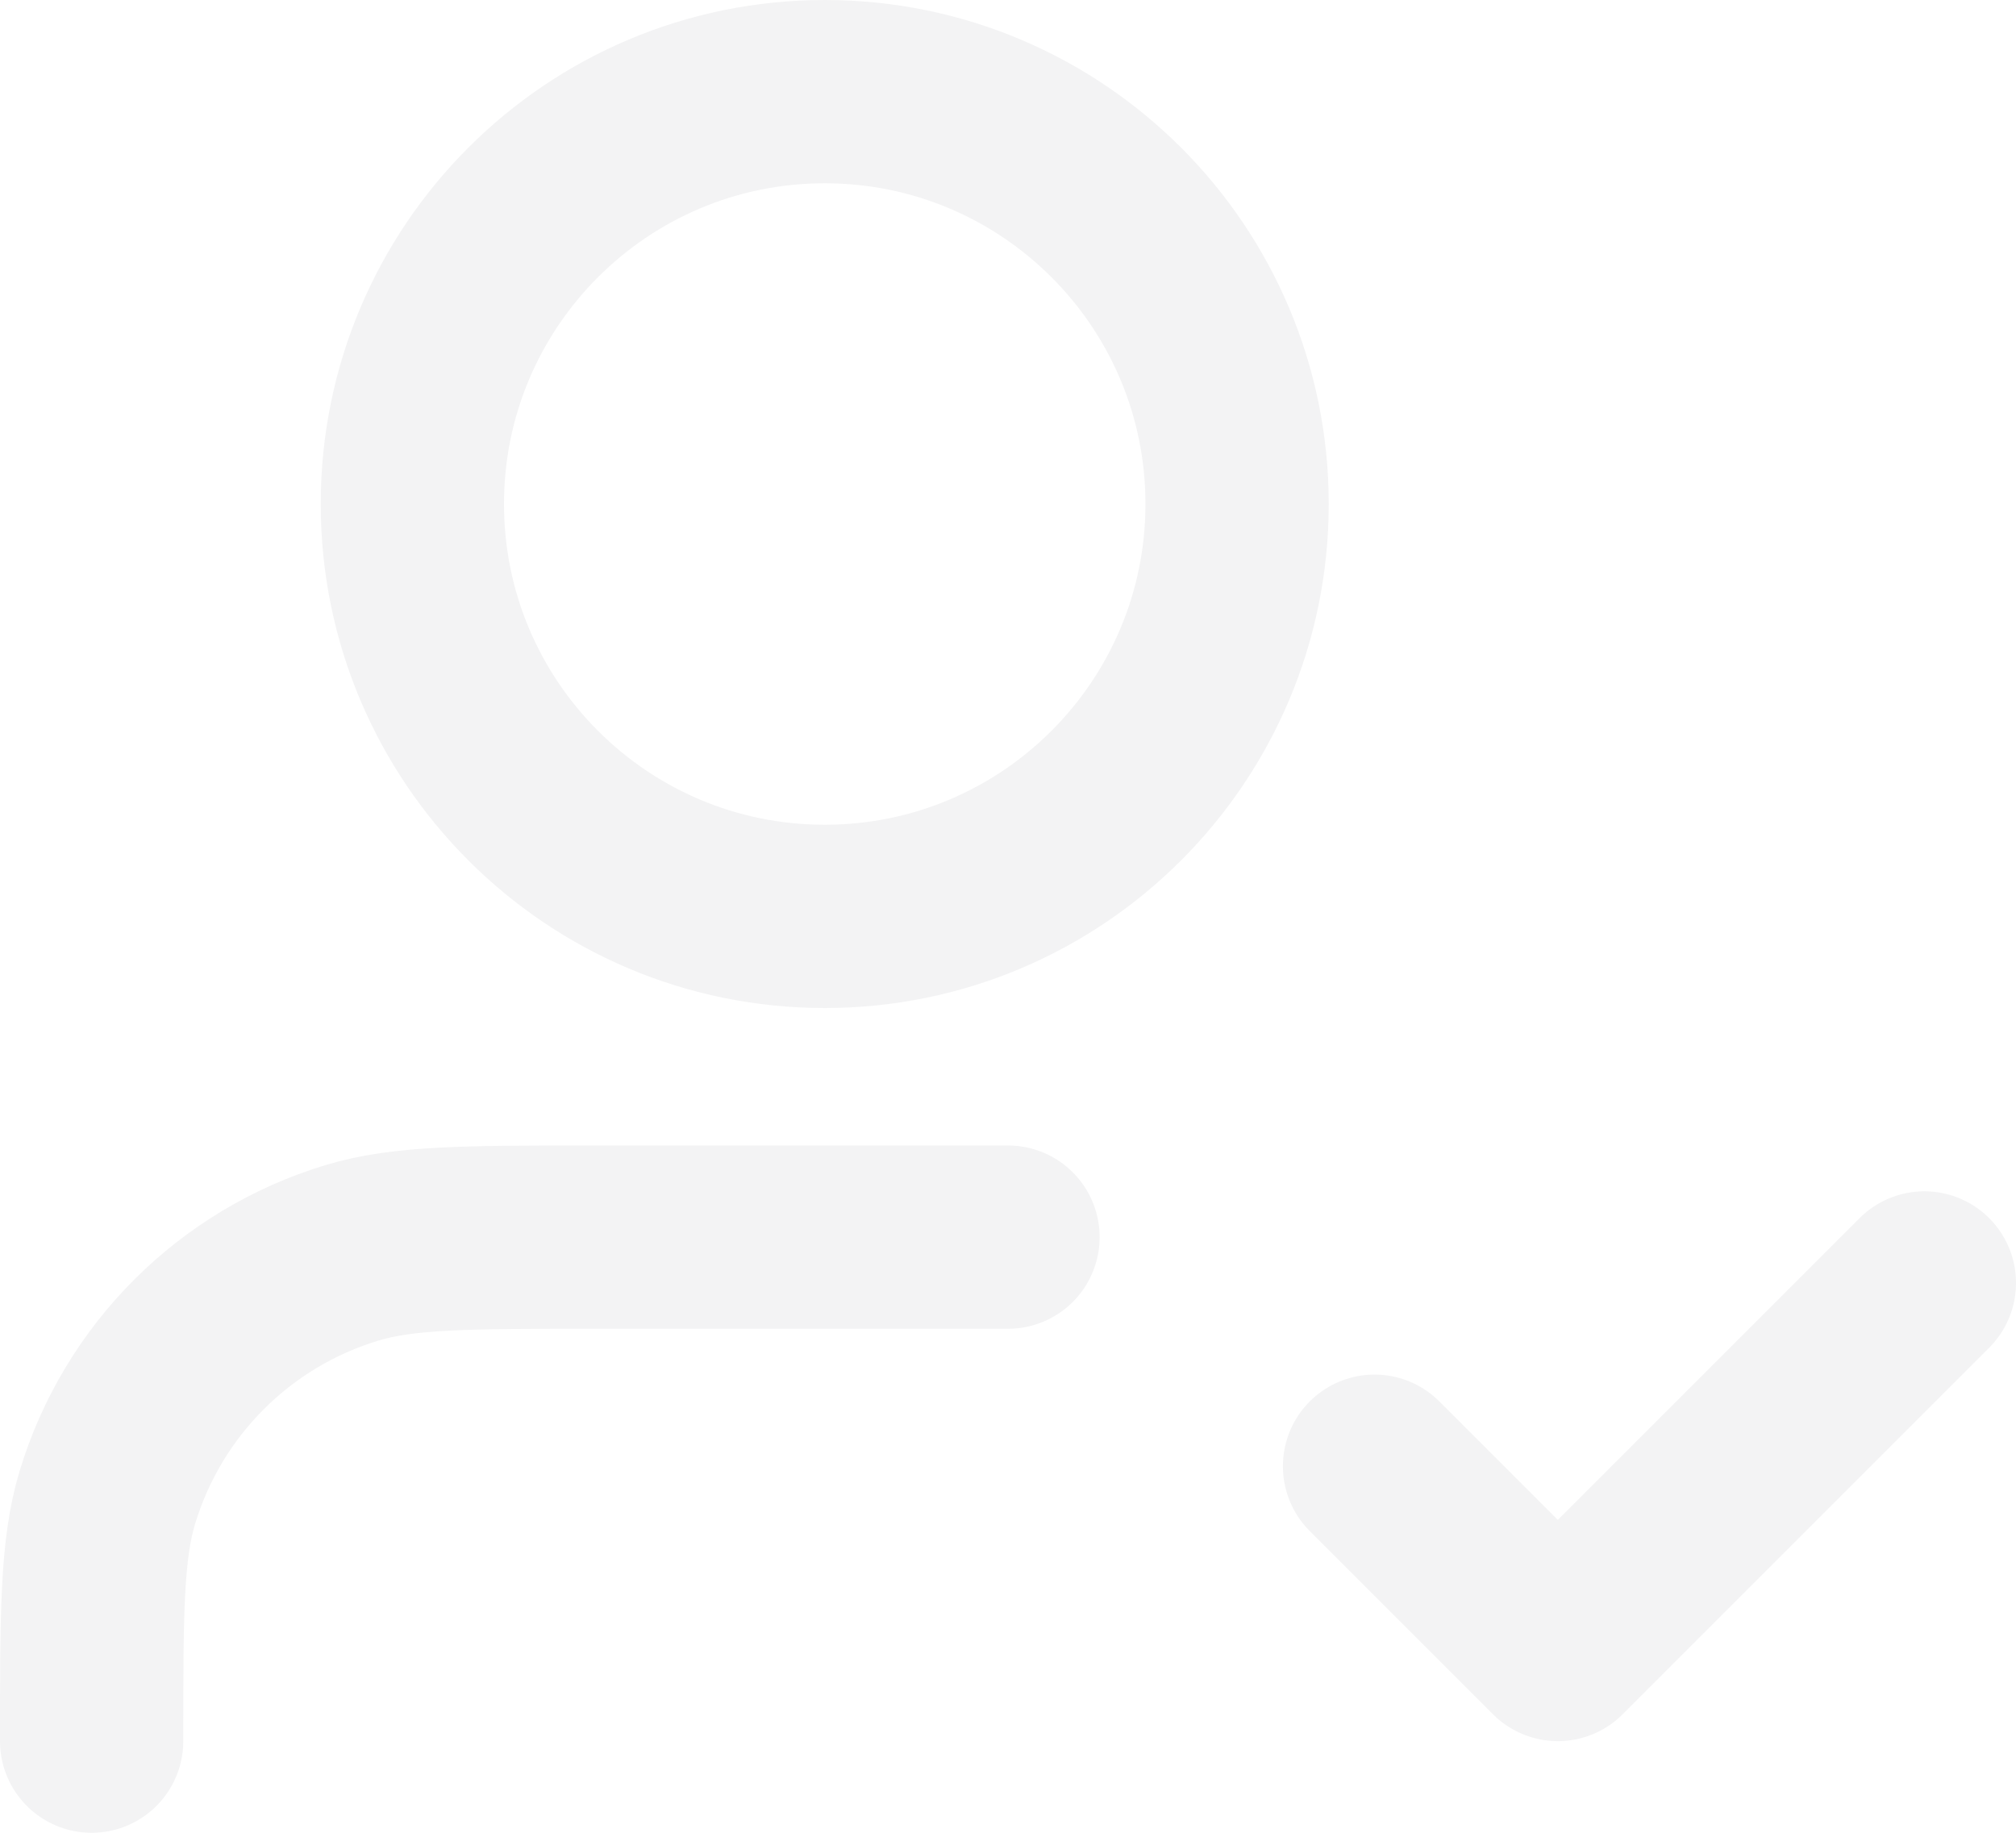
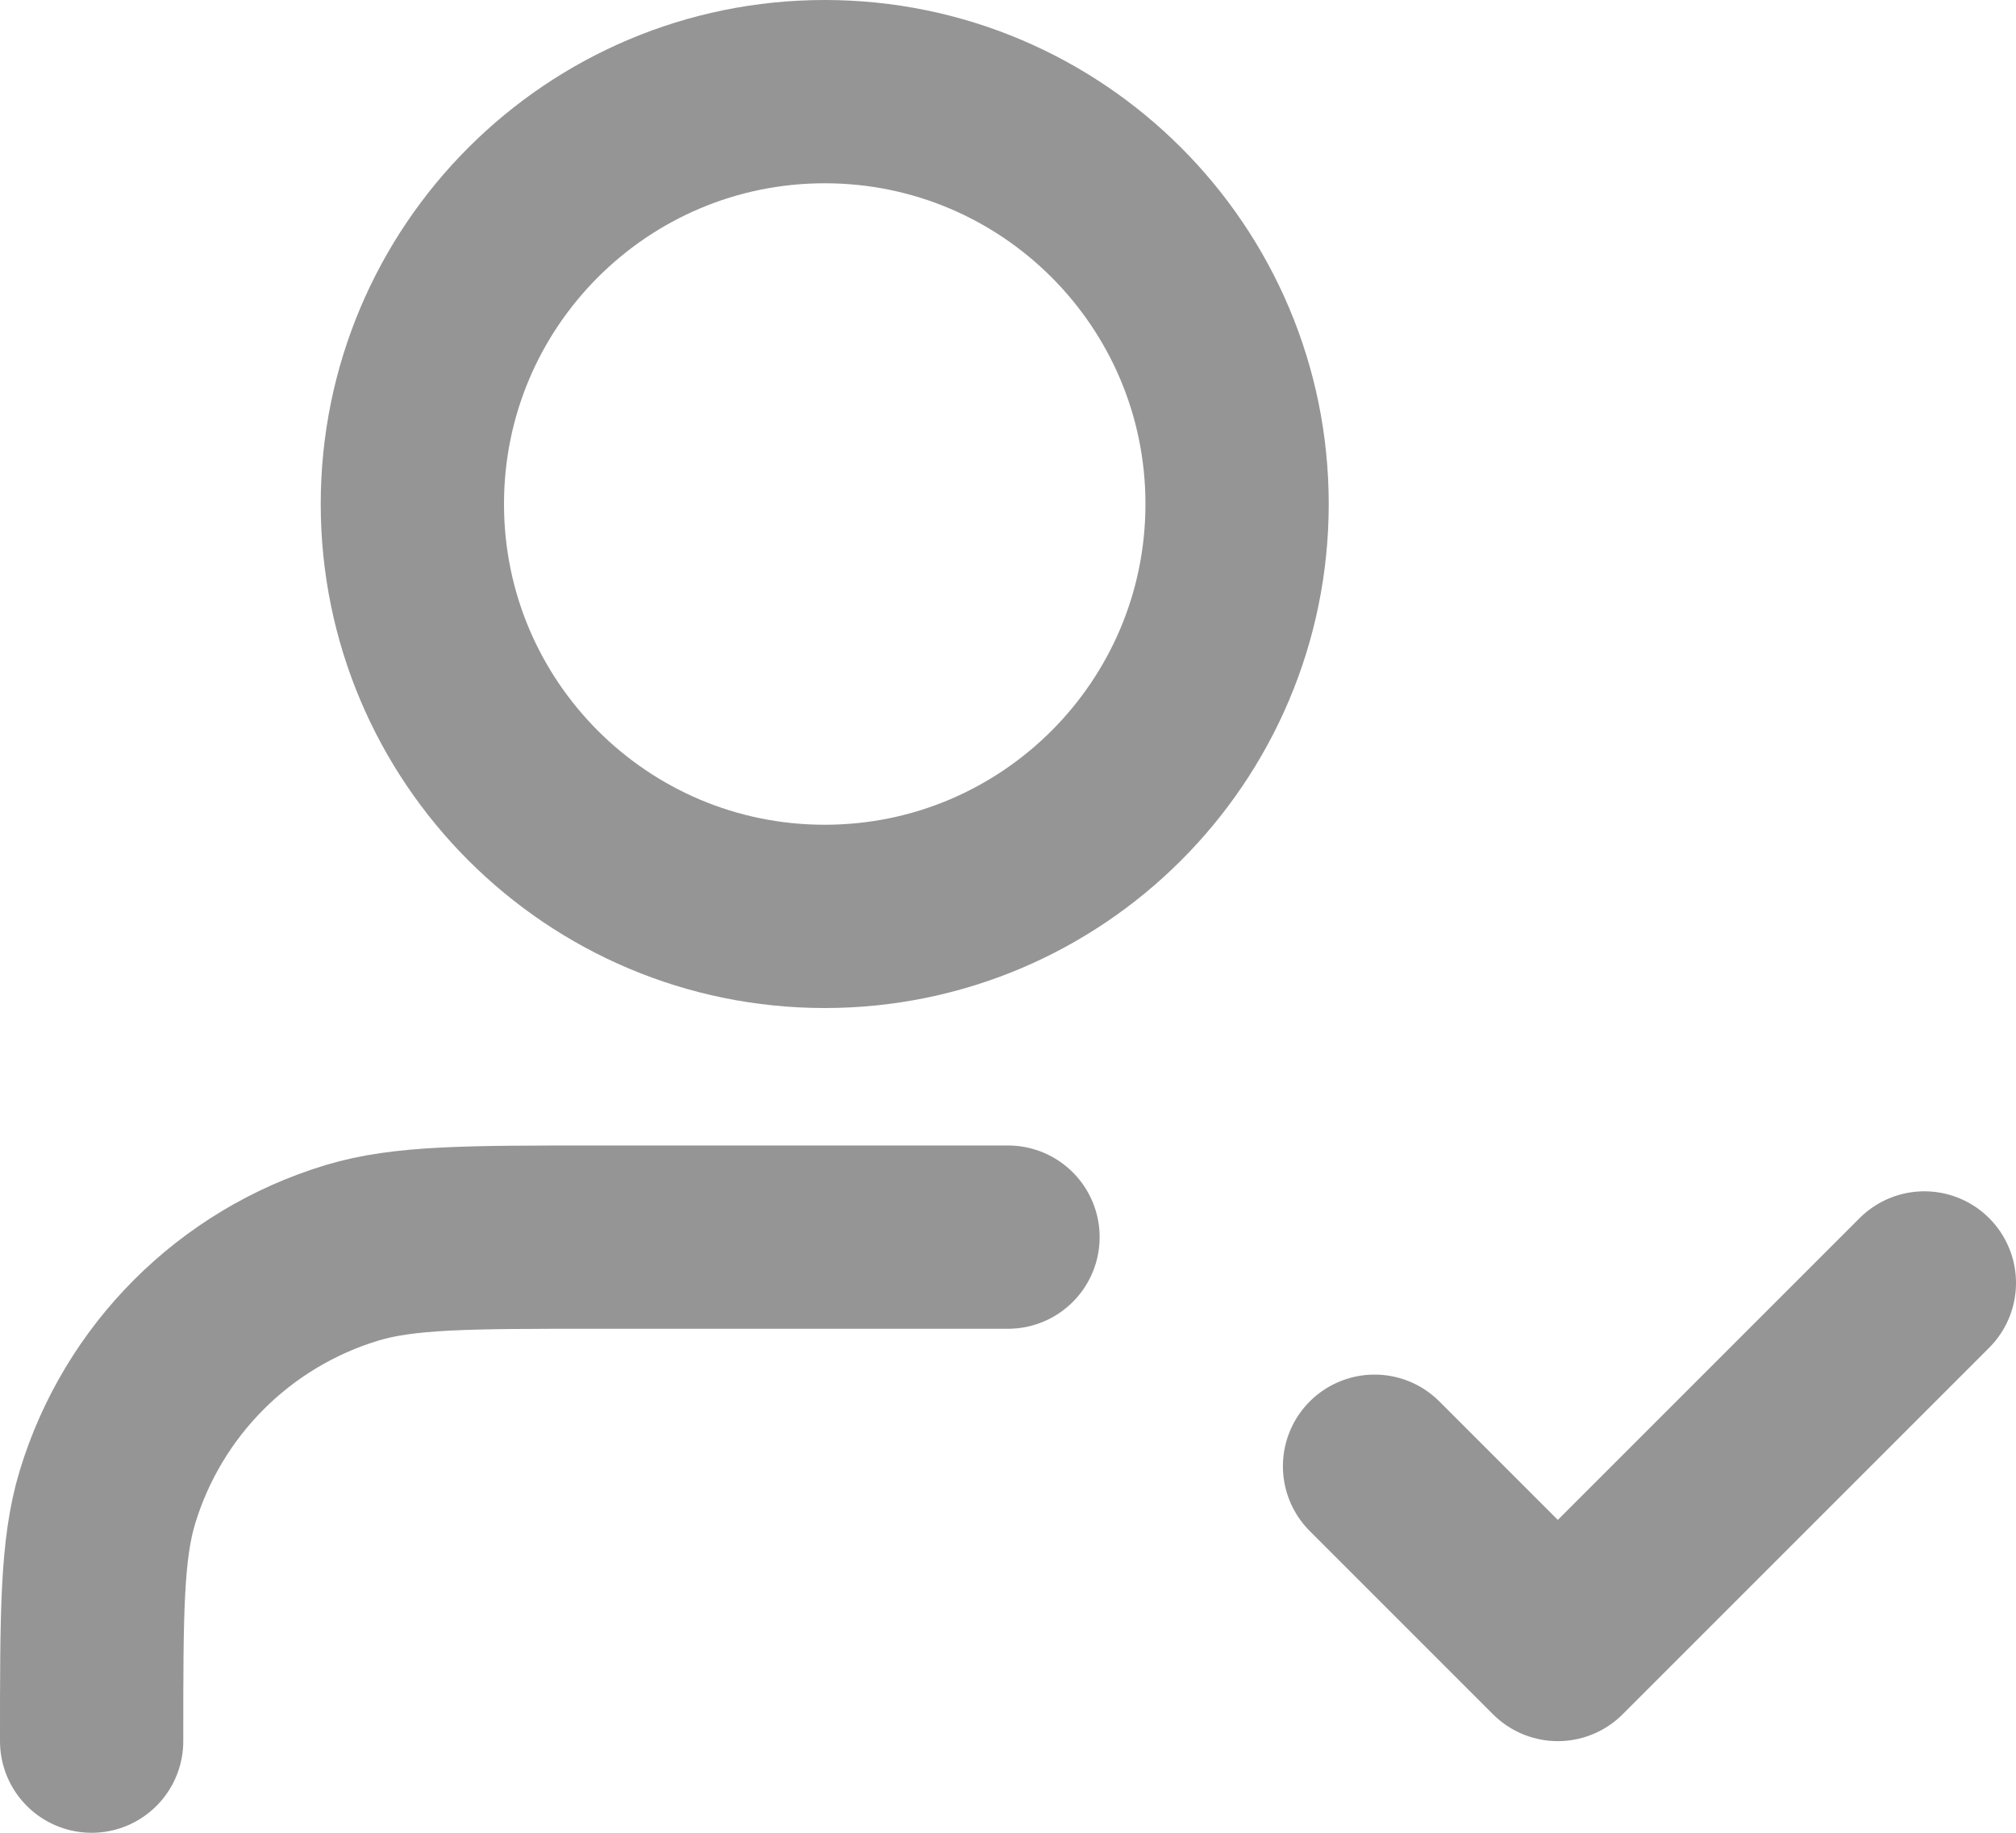
<svg xmlns="http://www.w3.org/2000/svg" width="22" height="20" viewBox="0 0 22 20" fill="none">
-   <path d="M11 13.5H6.5C5.104 13.5 4.407 13.5 3.839 13.672C2.56 14.06 1.56 15.06 1.172 16.339C1 16.907 1 17.604 1 19M15 16L17 18L21 14M13.5 5.5C13.5 7.985 11.485 10 9 10C6.515 10 4.5 7.985 4.5 5.5C4.5 3.015 6.515 1 9 1C11.485 1 13.5 3.015 13.5 5.5Z" stroke="#f3f3f4" stroke-width="2" stroke-linecap="round" stroke-linejoin="round" />
+   <path d="M11 13.5H6.5C5.104 13.5 4.407 13.5 3.839 13.672C2.56 14.06 1.56 15.06 1.172 16.339C1 16.907 1 17.604 1 19M15 16L17 18L21 14M13.5 5.5C13.5 7.985 11.485 10 9 10C6.515 10 4.5 7.985 4.5 5.5C4.5 3.015 6.515 1 9 1C11.485 1 13.5 3.015 13.5 5.5Z" stroke="#959595" stroke-width="2" stroke-linecap="round" stroke-linejoin="round" />
</svg>
